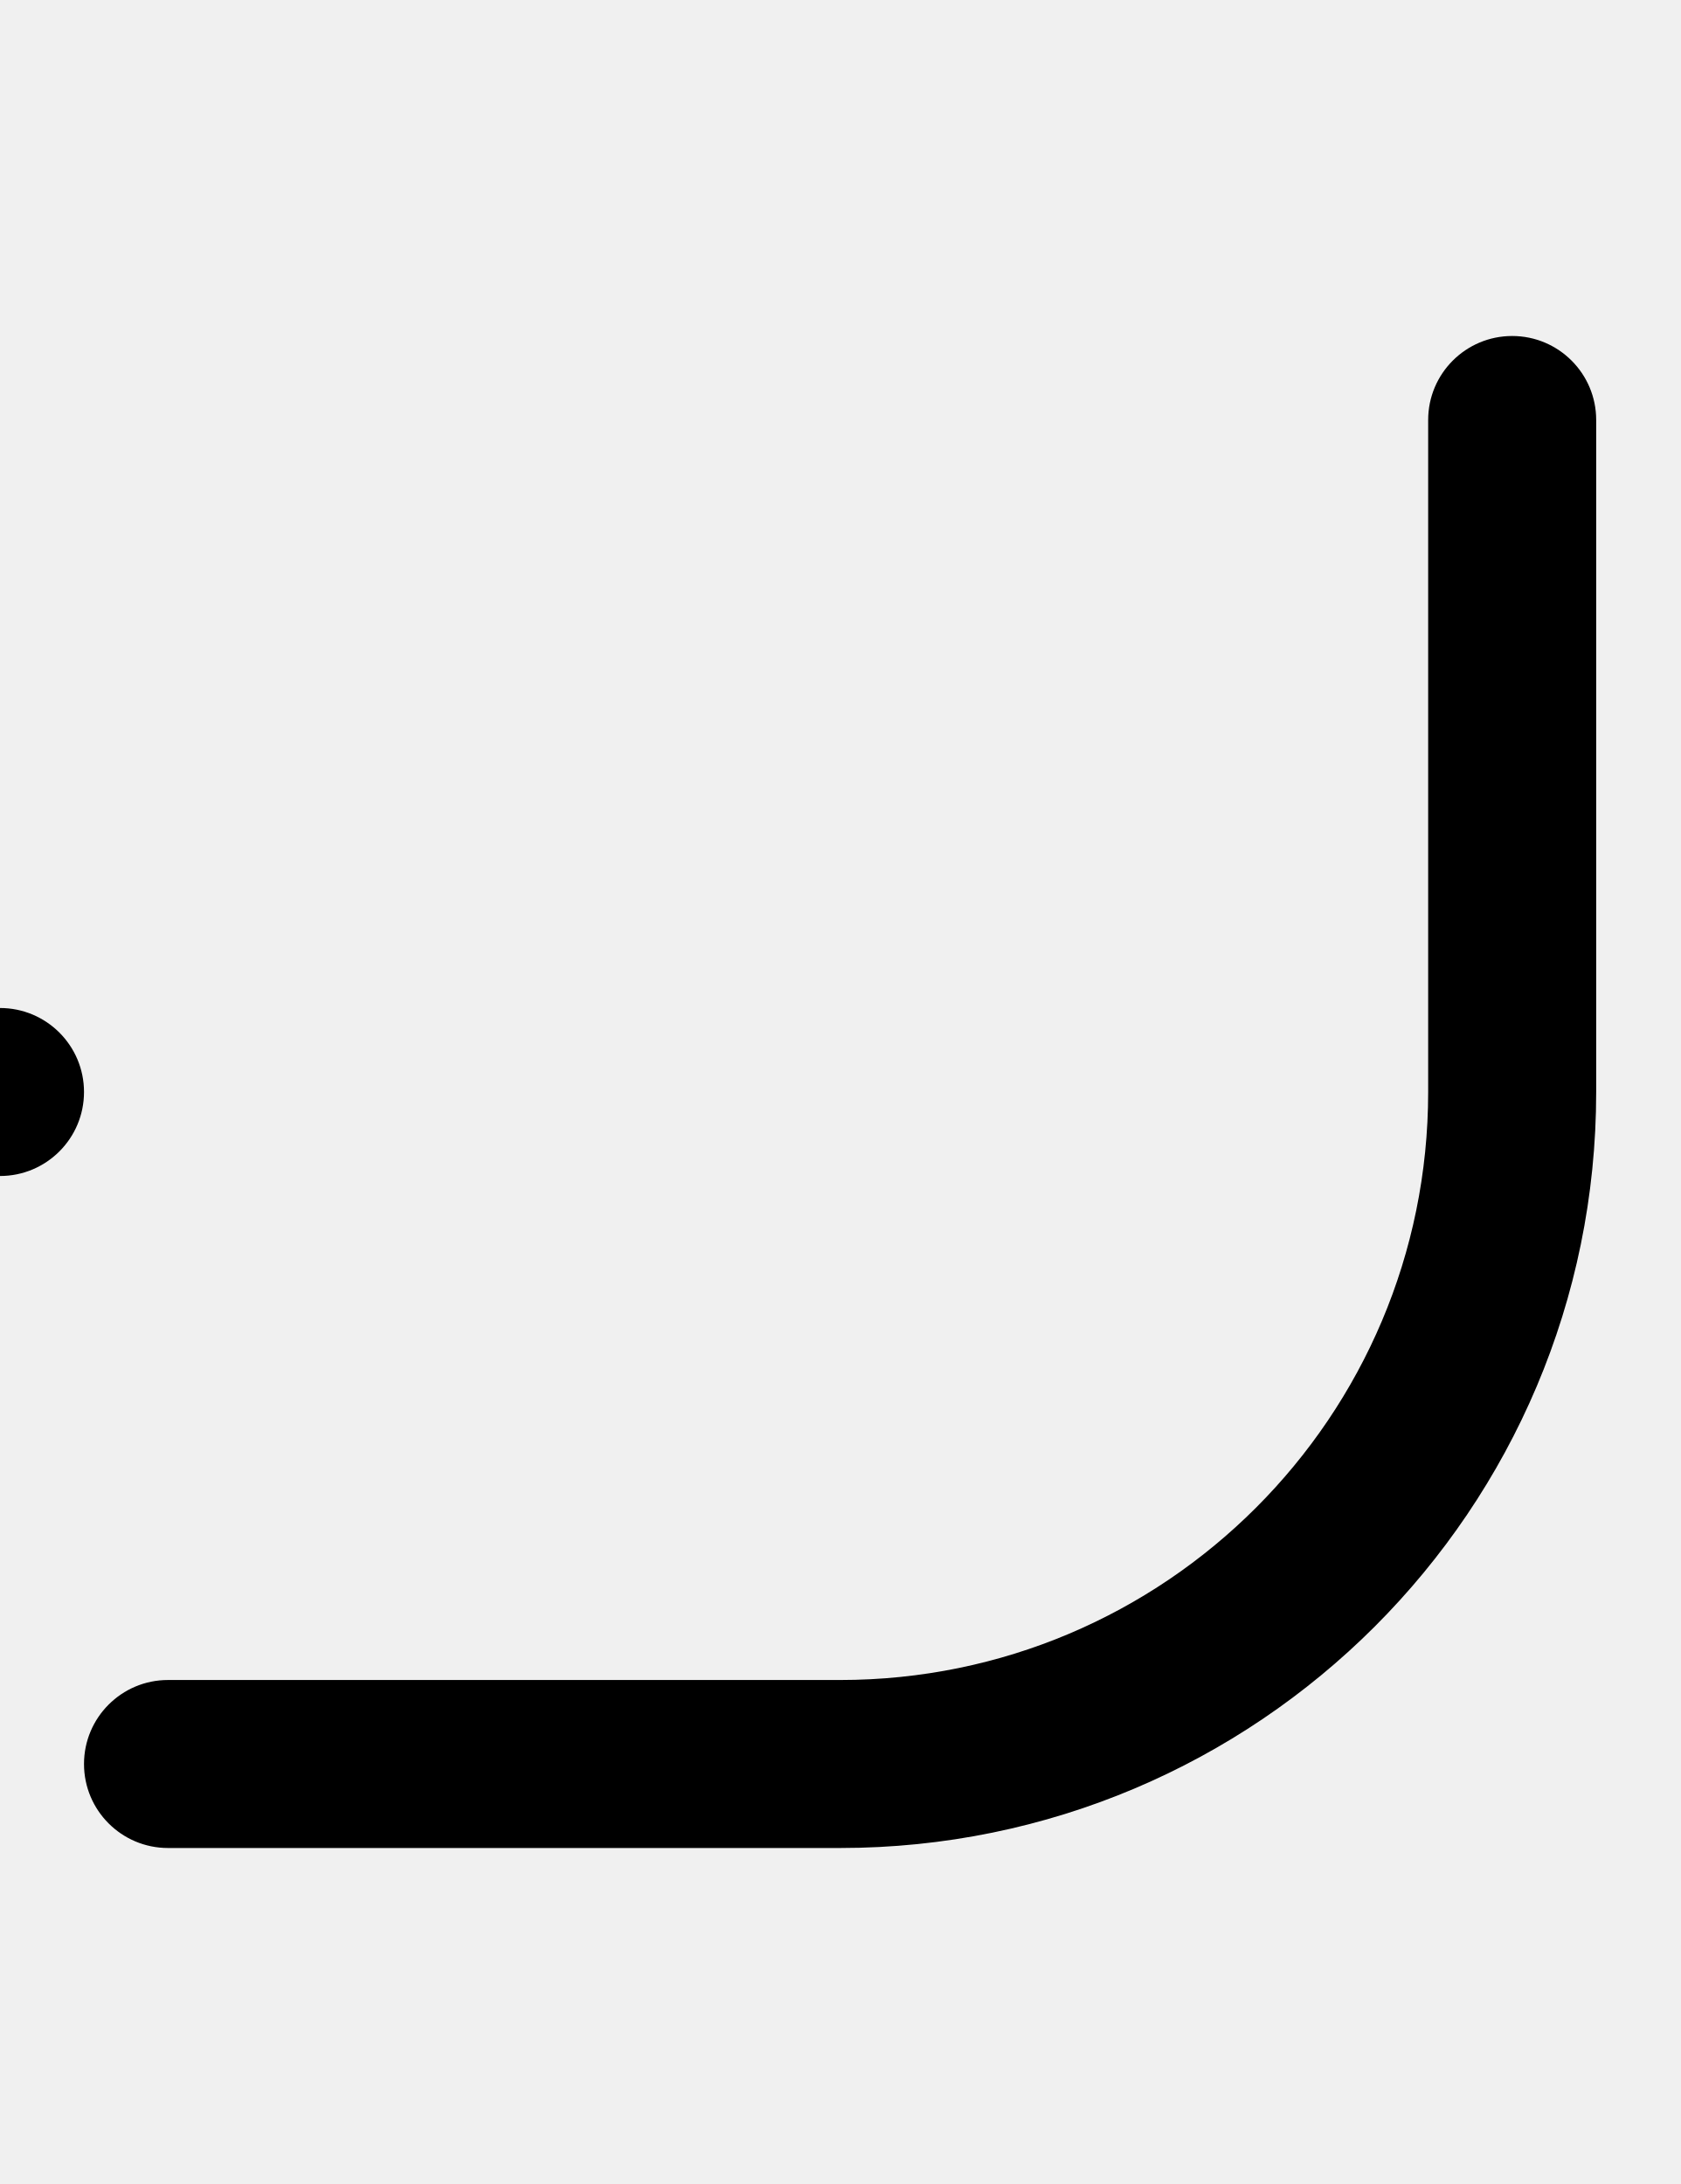
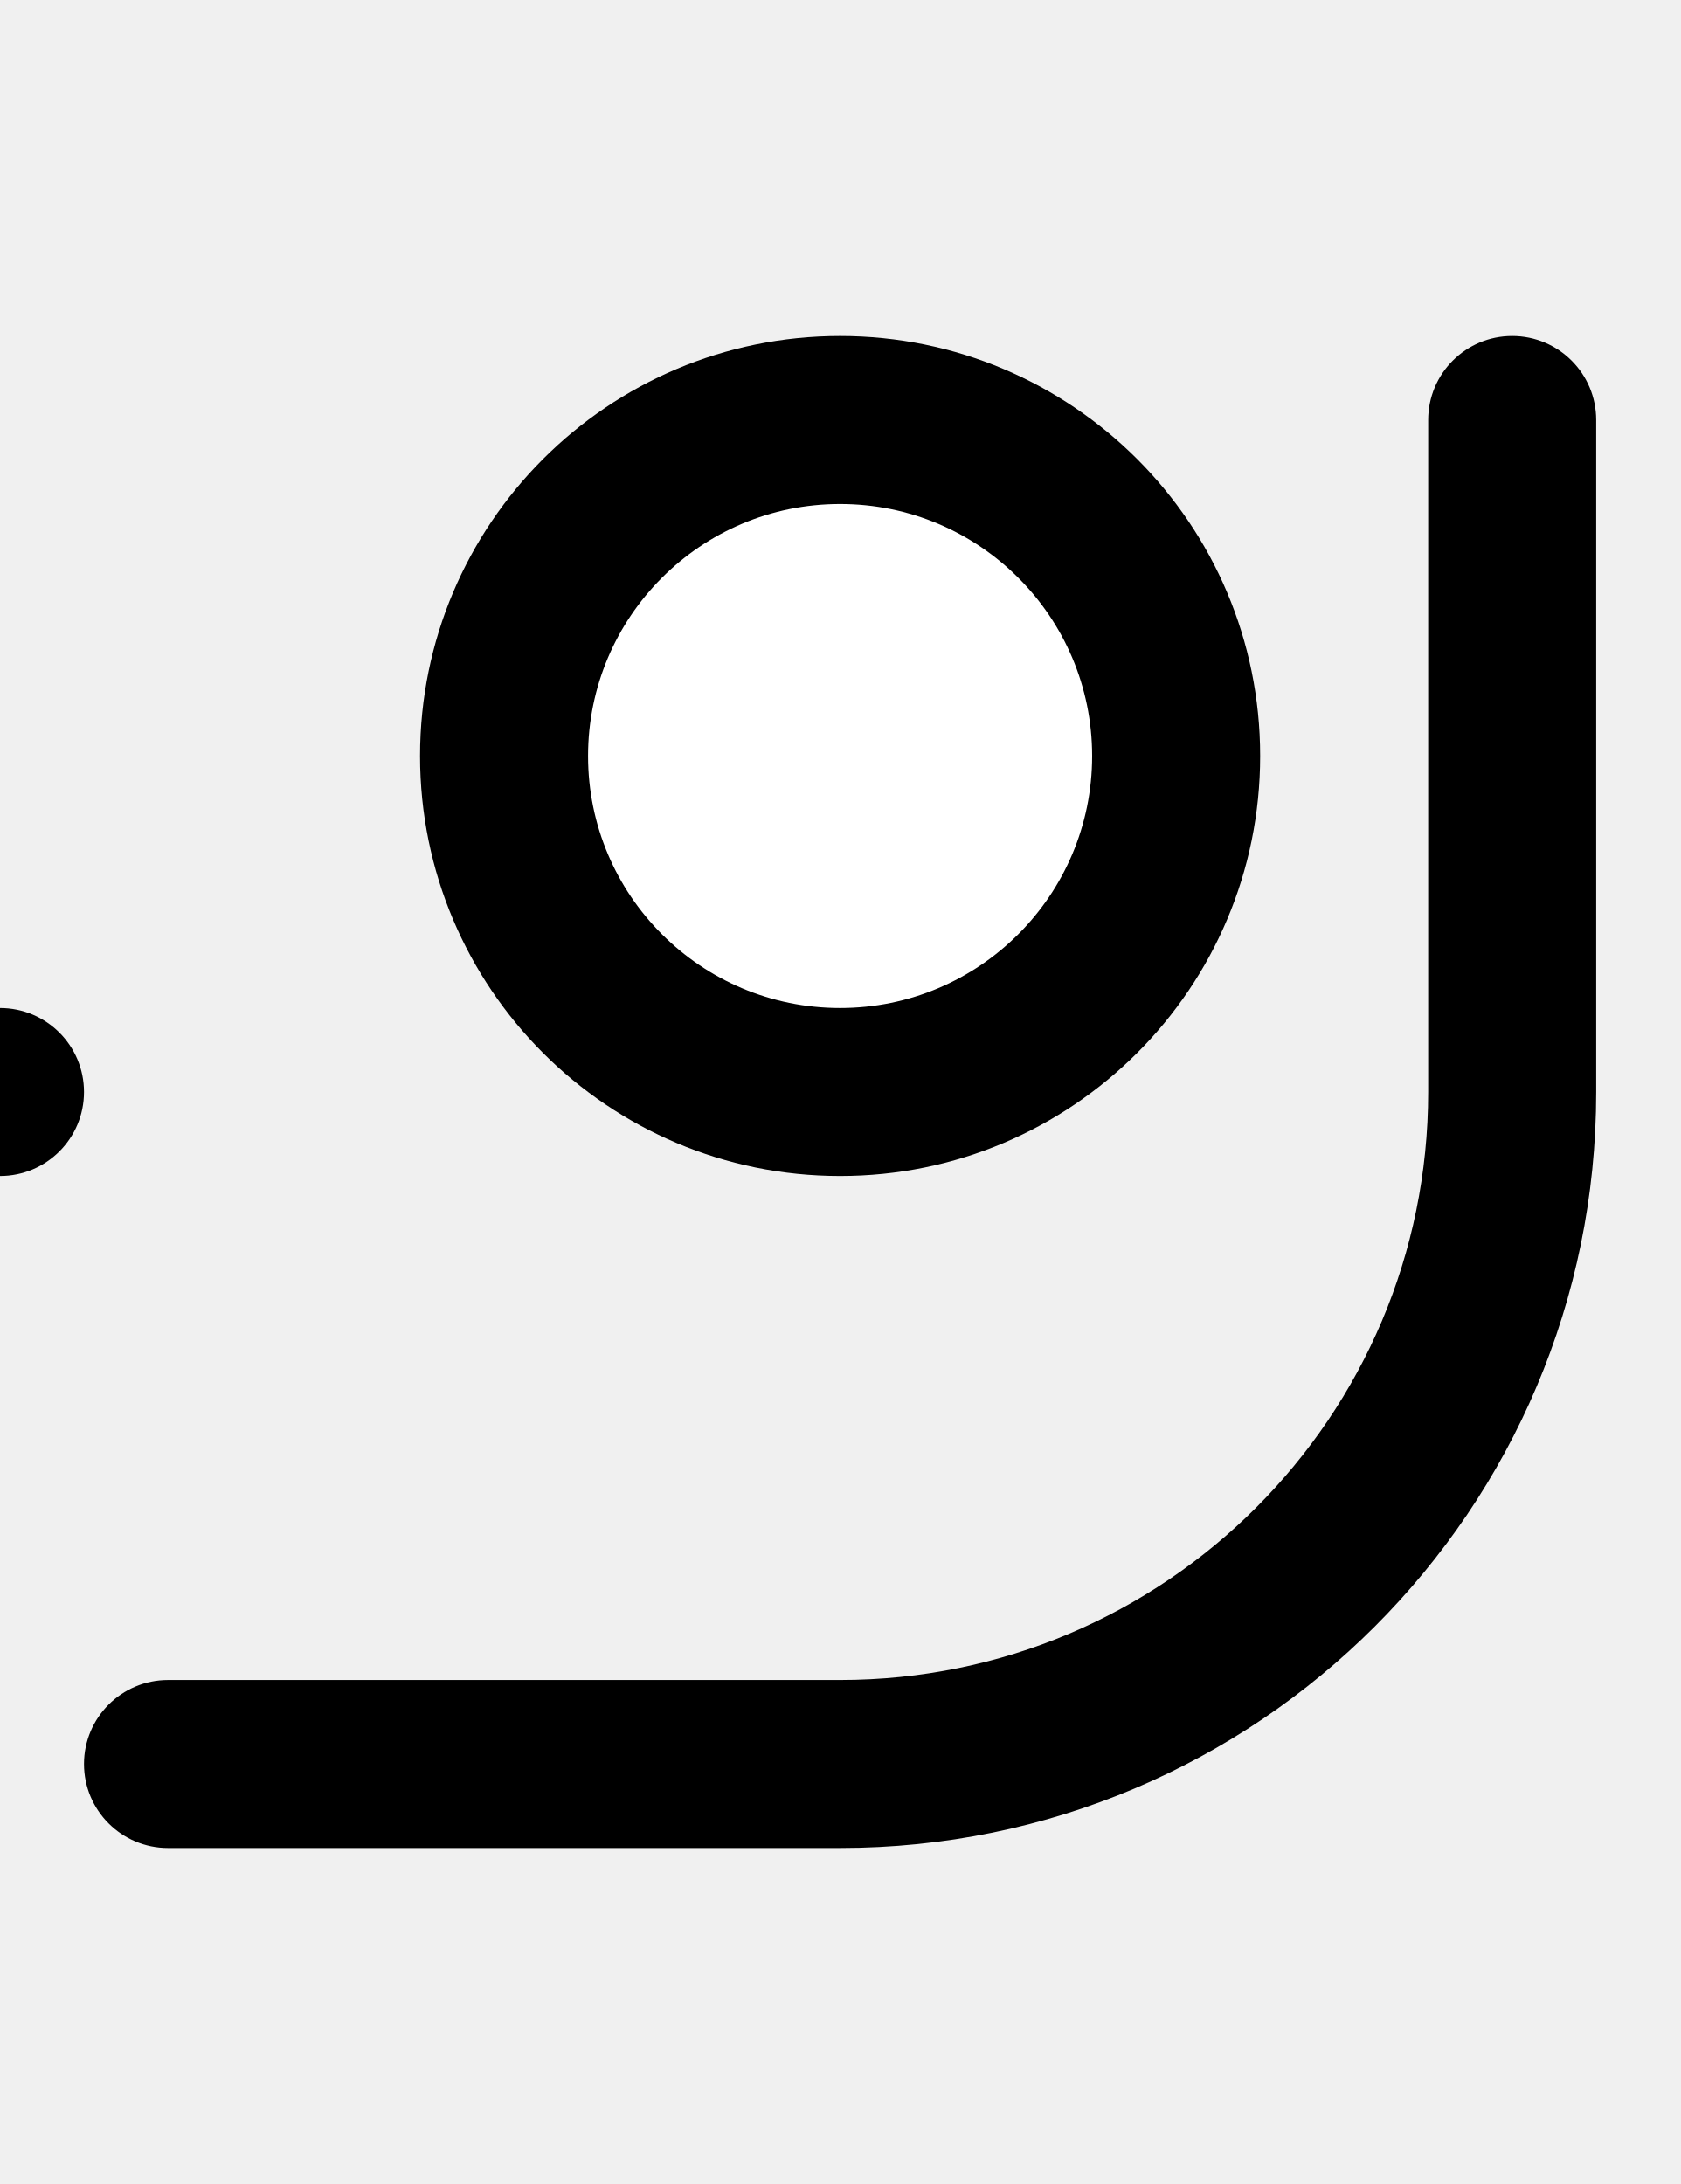
<svg xmlns="http://www.w3.org/2000/svg" width="500" height="650">
  <path d="M 450 100 A 25 25 0 0 0 425 125 L 425 325 A 175 175 0 0 1 250 500 L 50 500 A 25 25 0 0 0 25 525 A 25 25 0 0 0 50 550 L 250 550 A 225 225 0 0 0 475 325 L 475 125 A 25 25 0 0 0 450 100 z " />
  <circle cx="000" cy="325" r="25" />
+   <circle cx="250" cy="225" r="125" />
+   <circle cx="250" cy="225" r="75" fill="white" />
</svg>
